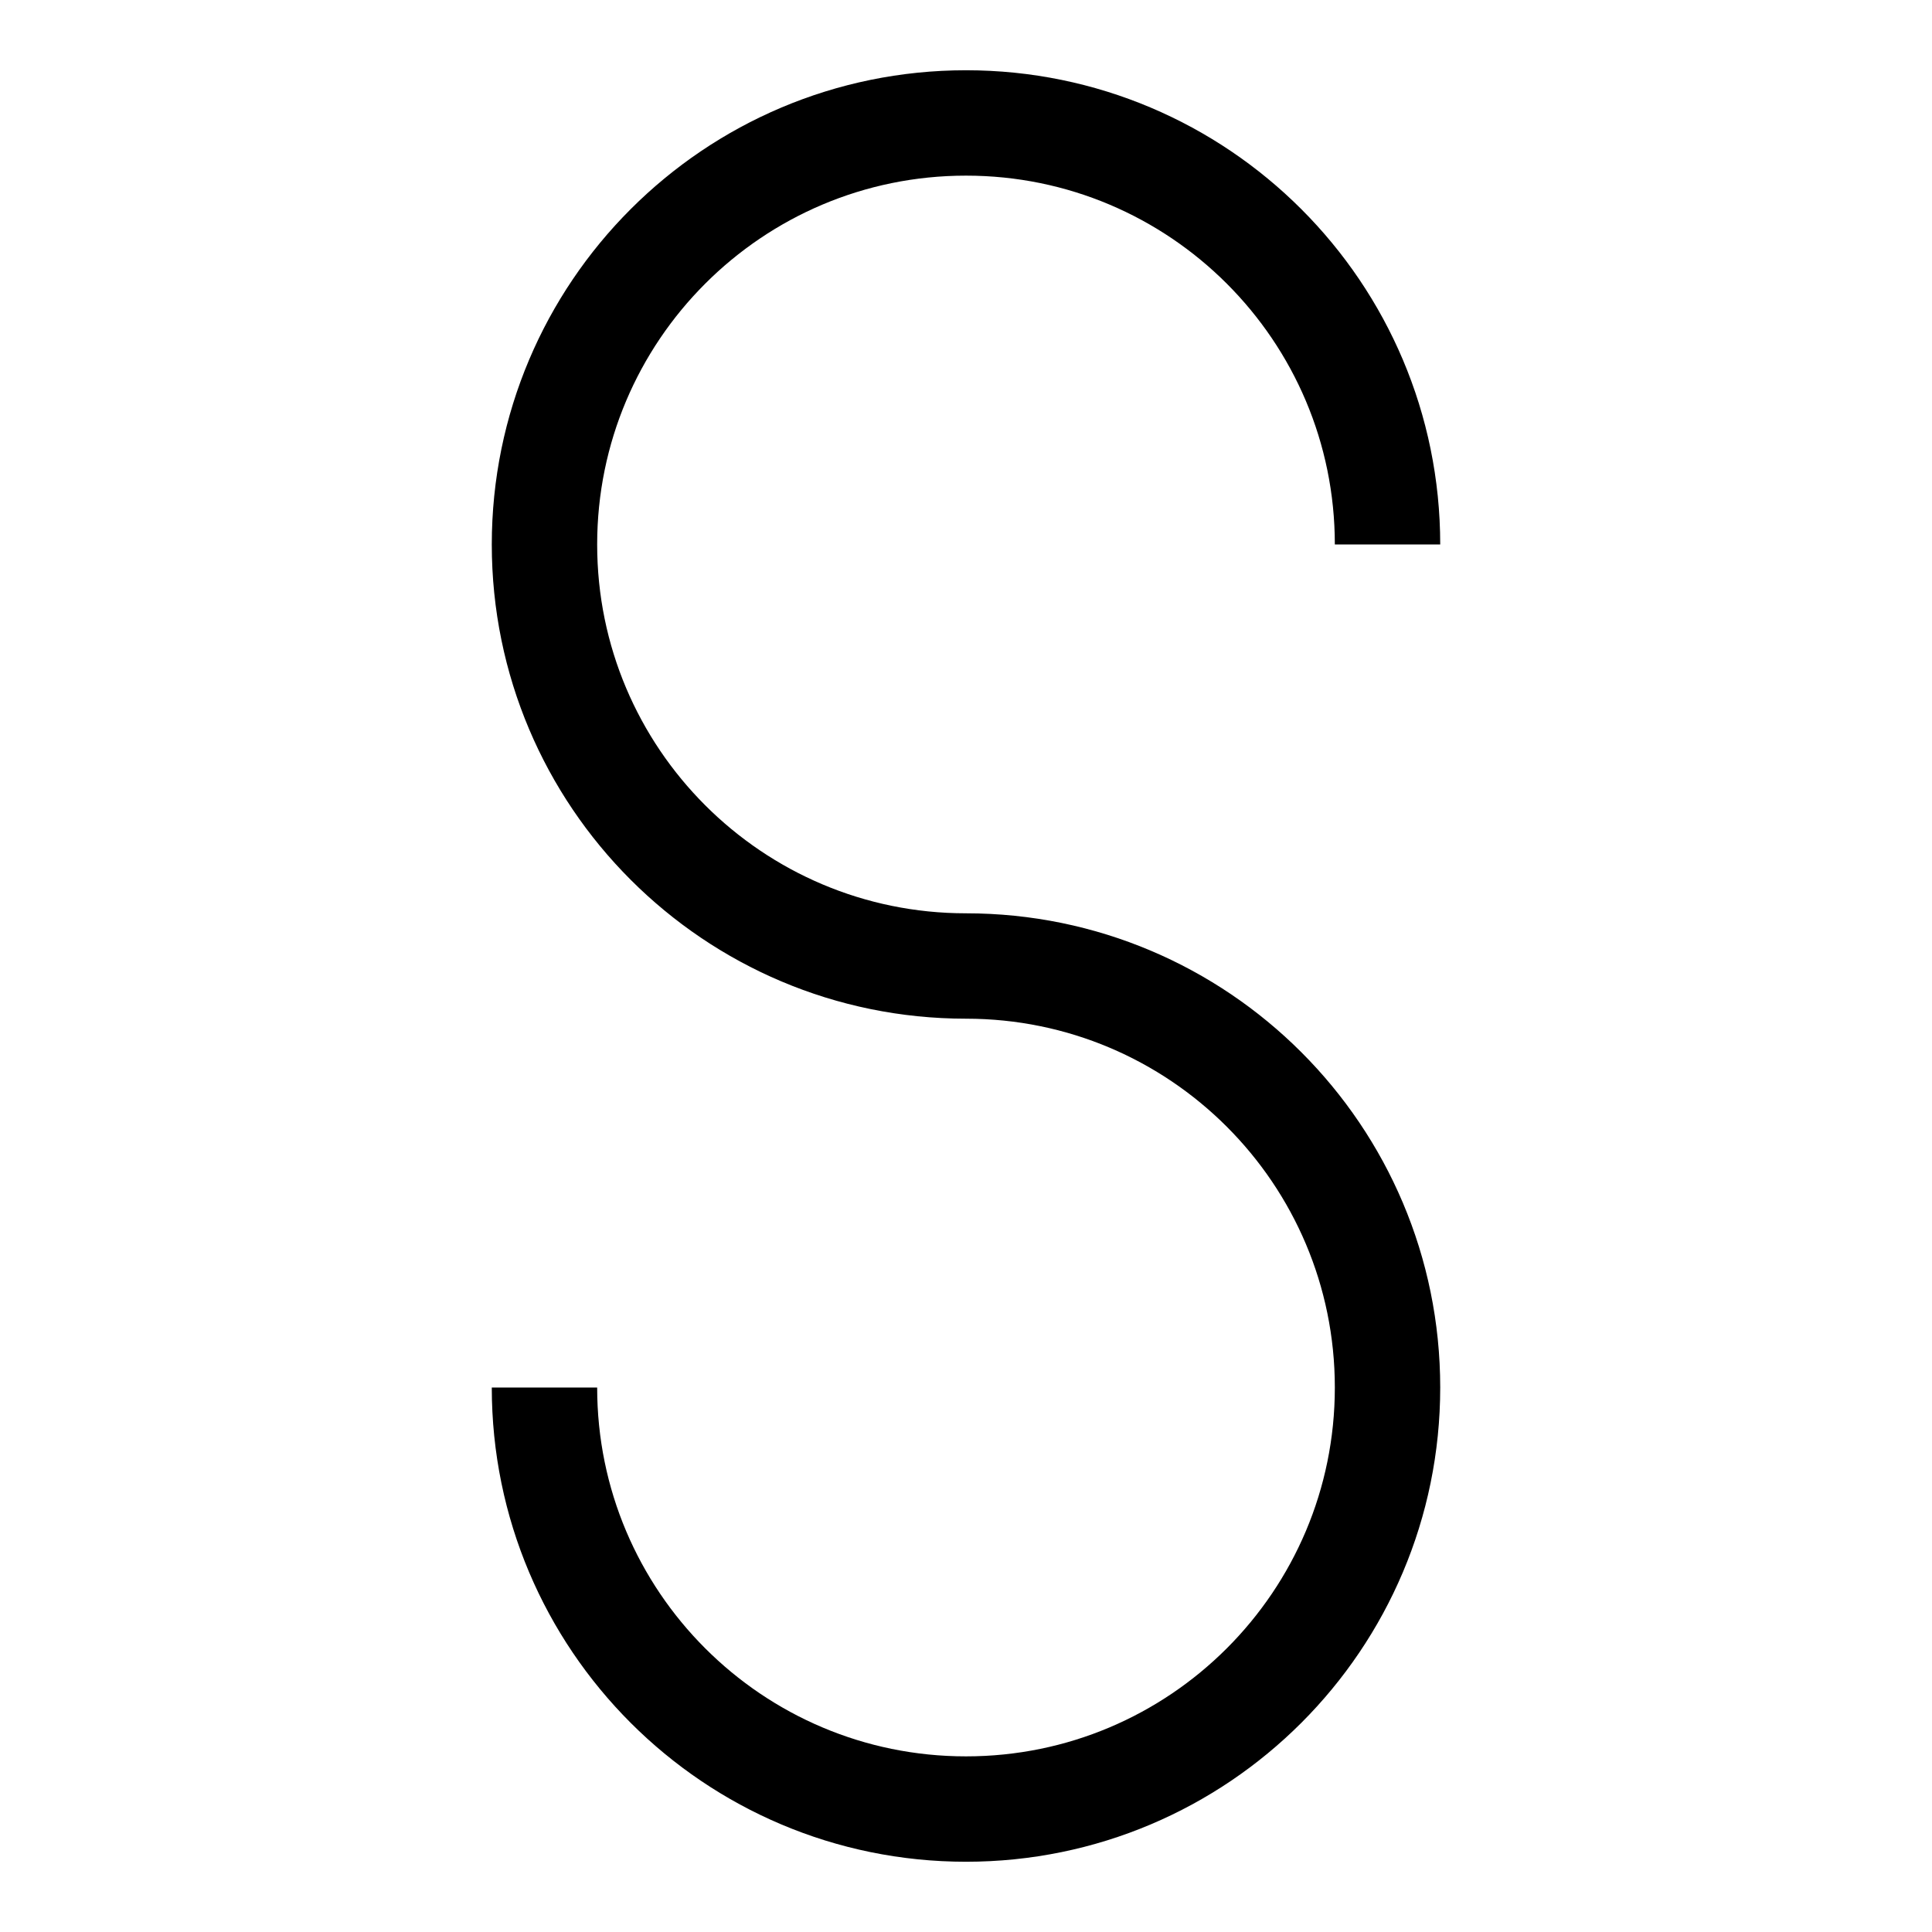
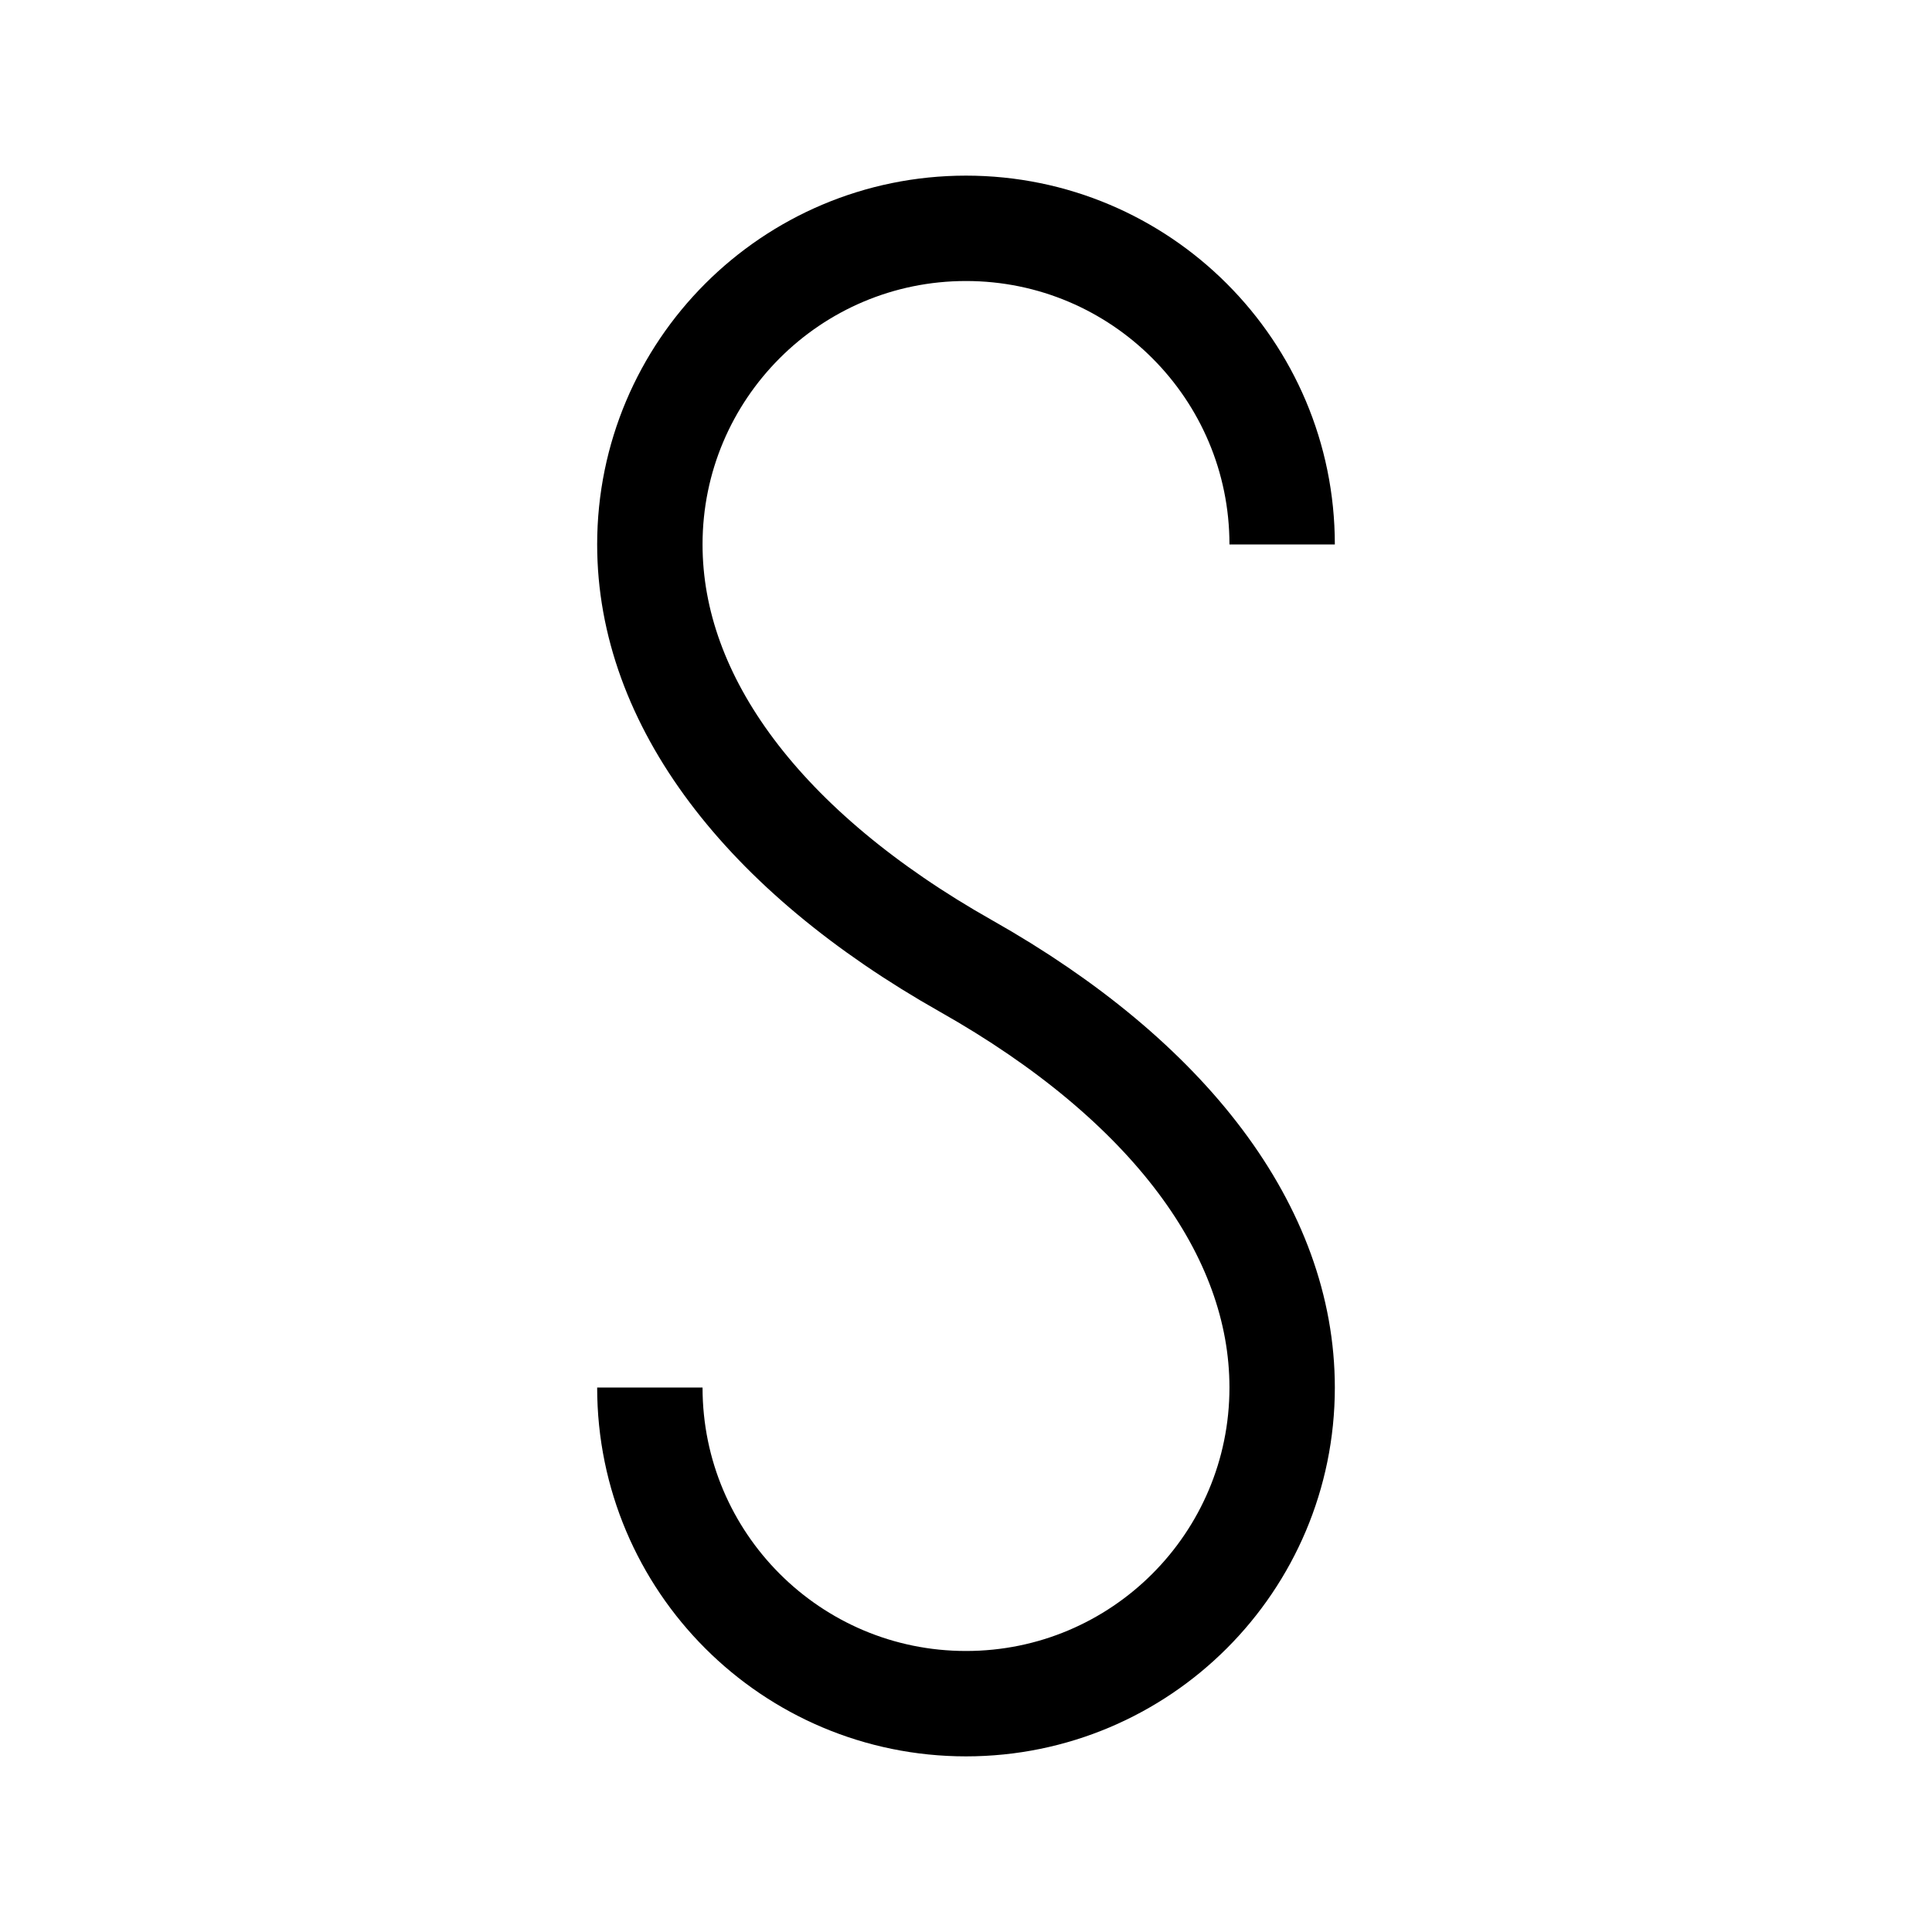
<svg xmlns="http://www.w3.org/2000/svg" version="1.1" width="55" height="55" viewBox="-27.5 -27.5 55 55">
-   <g id="ww_06" fill="none" stroke-width="3" stroke="#000000">
-     <path d="M 12,-12 a 12,12 0 0,0 -24,0 a 12,12 0 0,0 12,12 a 12,12 0 0,1 12,12 a 12,12 0 0,1 -24,0" />
-   </g>
+   <path fill="none" stroke-width="3" stroke="#000000" d="M 0,0 m 9,-12 a 9,9 0 0 0 -18,0 a 34,17.706 0 0 0 9,12 a 34,17.706 0 0 1 9,12 a 9,9 0 0 1 -18,0" />
</svg>
